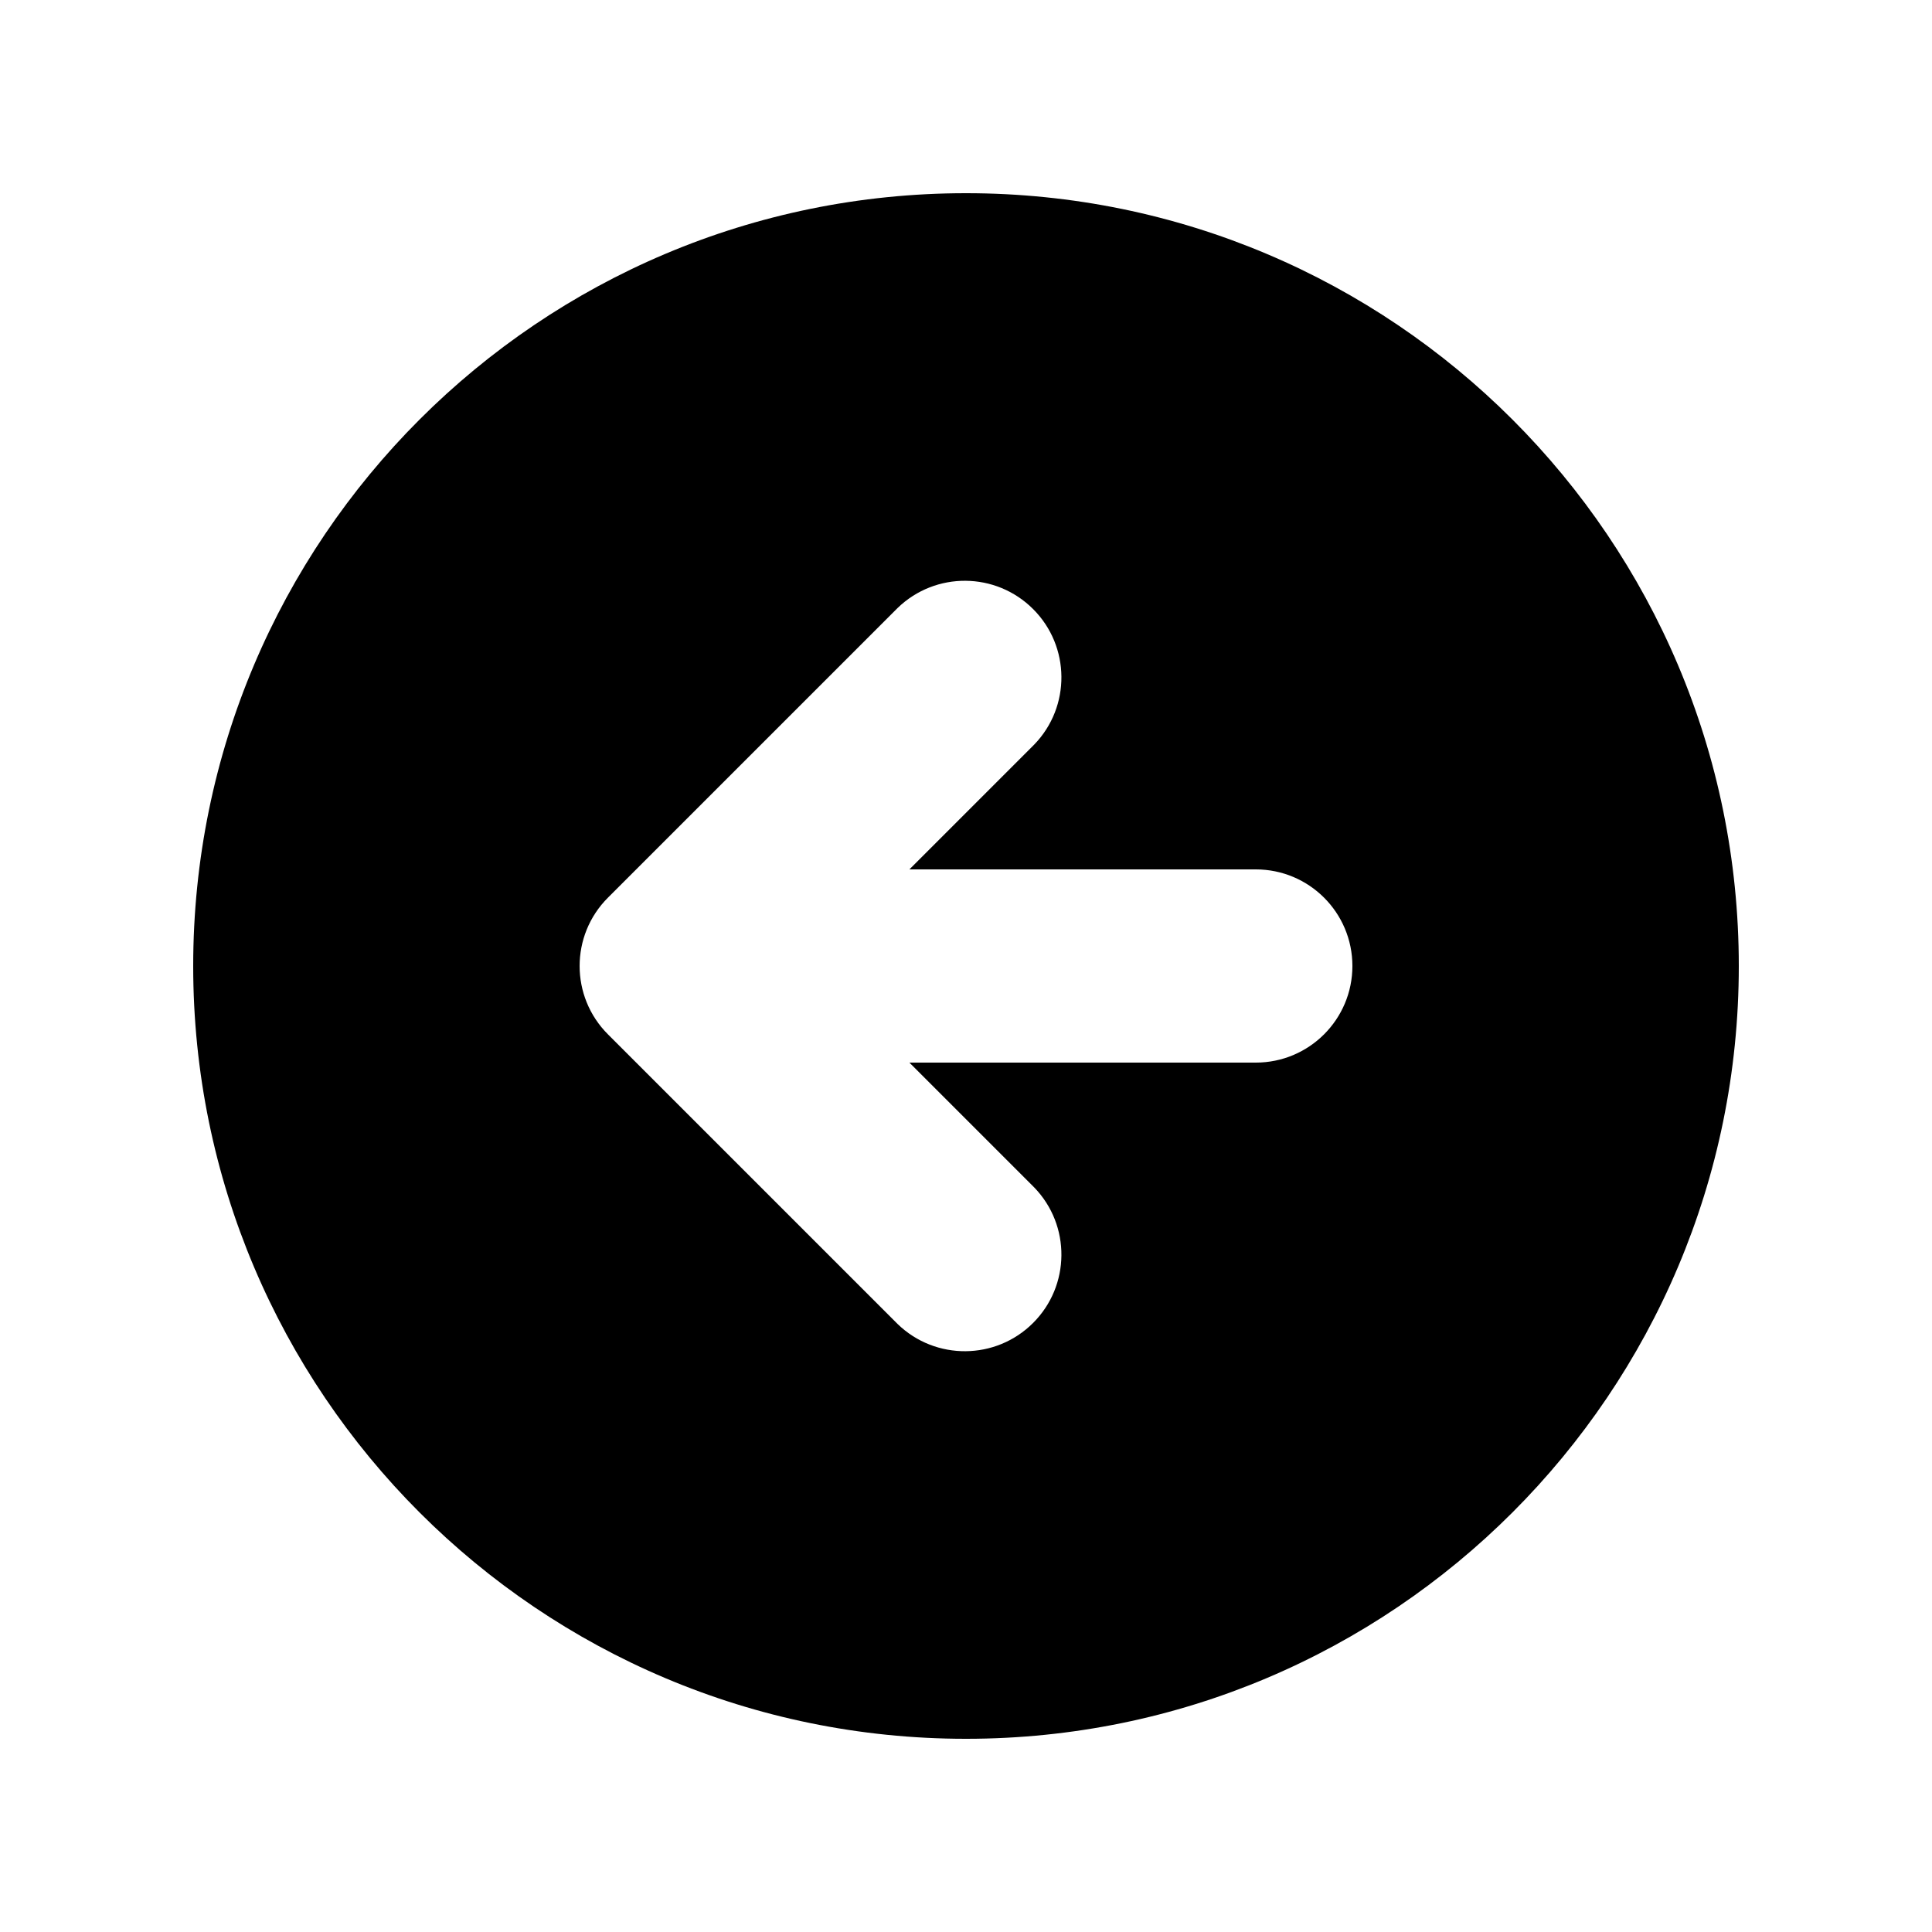
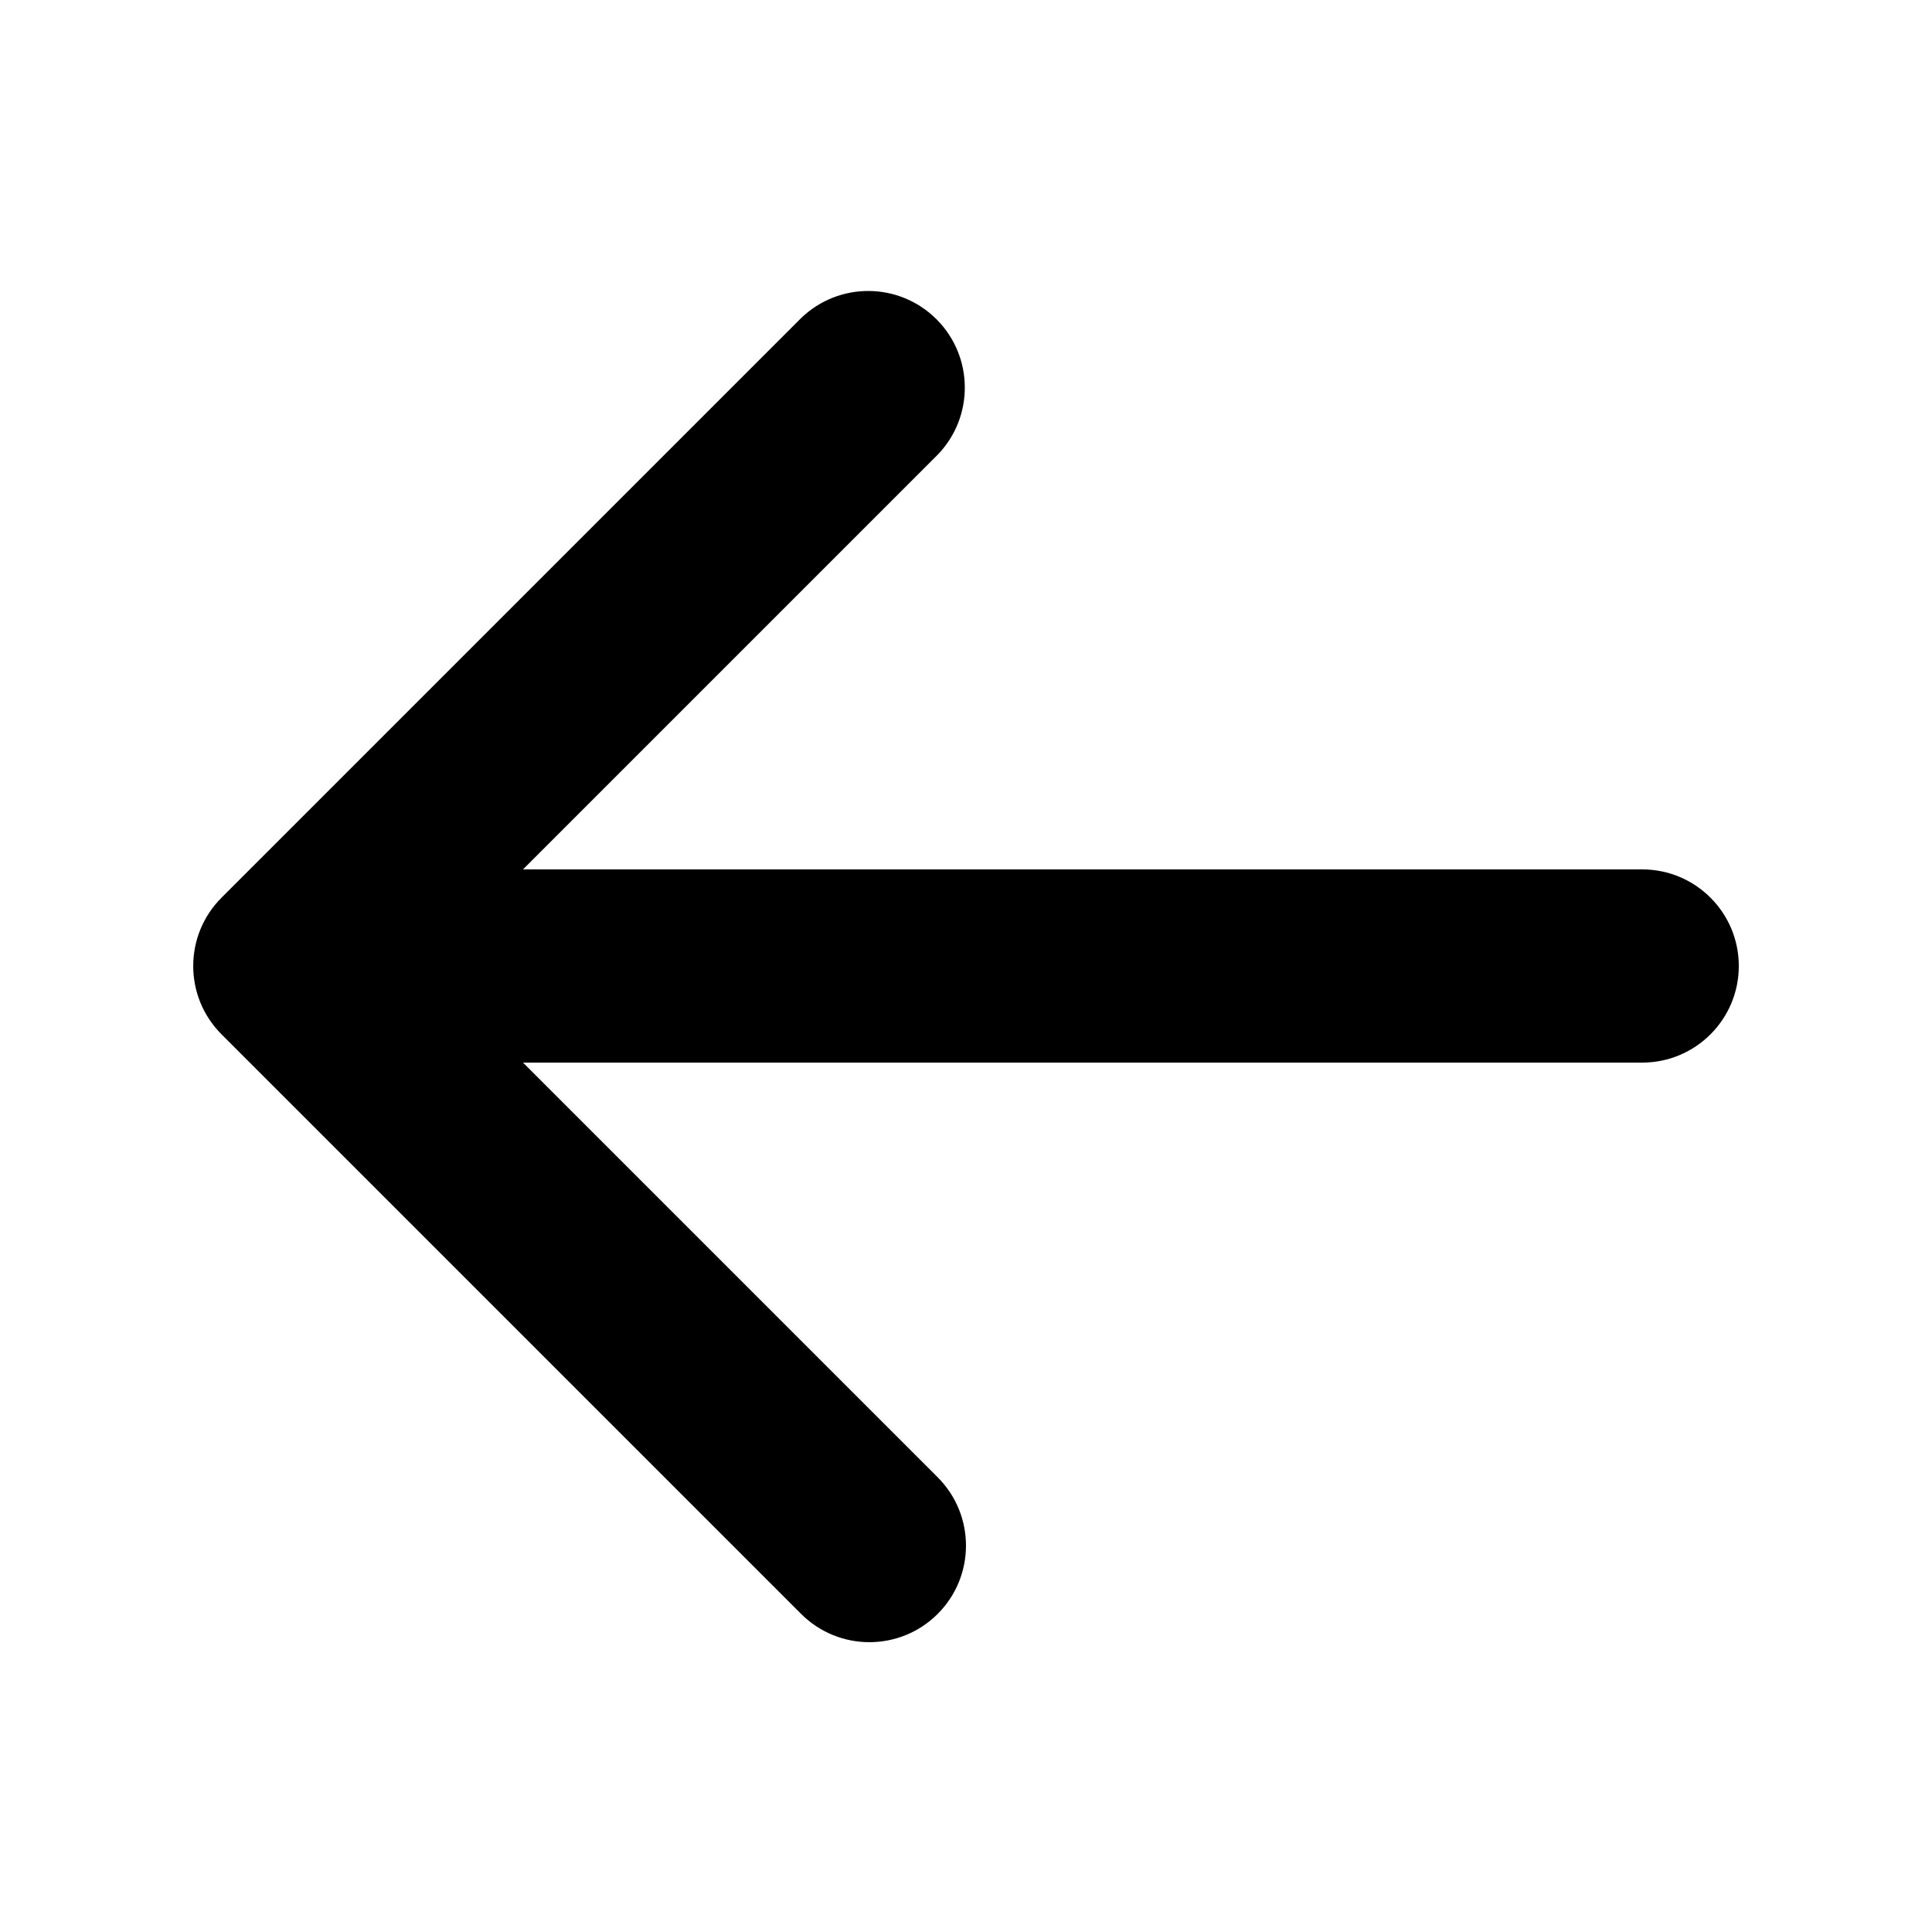
<svg xmlns="http://www.w3.org/2000/svg" class="h-5 w-5" viewBox="0 0 20 20" fill="currentColor">
-   <path fill-rule="evenodd" d="M10 18a8 8 0 100-16 8 8 0 000 16zm.707-10.293a1 1 0 00-1.414-1.414l-3 3a1 1 0 000 1.414l3 3a1 1 0 001.414-1.414L9.414 11H13a1 1 0 100-2H9.414l1.293-1.293z" clip-rule="evenodd" />
+   <path fill-rule="evenodd" d="M9.707 16.707a1 1 0 01-1.414 0l-6-6a1 1 0 010-1.414l6-6a1 1 0 011.414 1.414L5.414 9H17a1 1 0 110 2H5.414l4.293 4.293a1 1 0 010 1.414z" clip-rule="evenodd" />
</svg>
